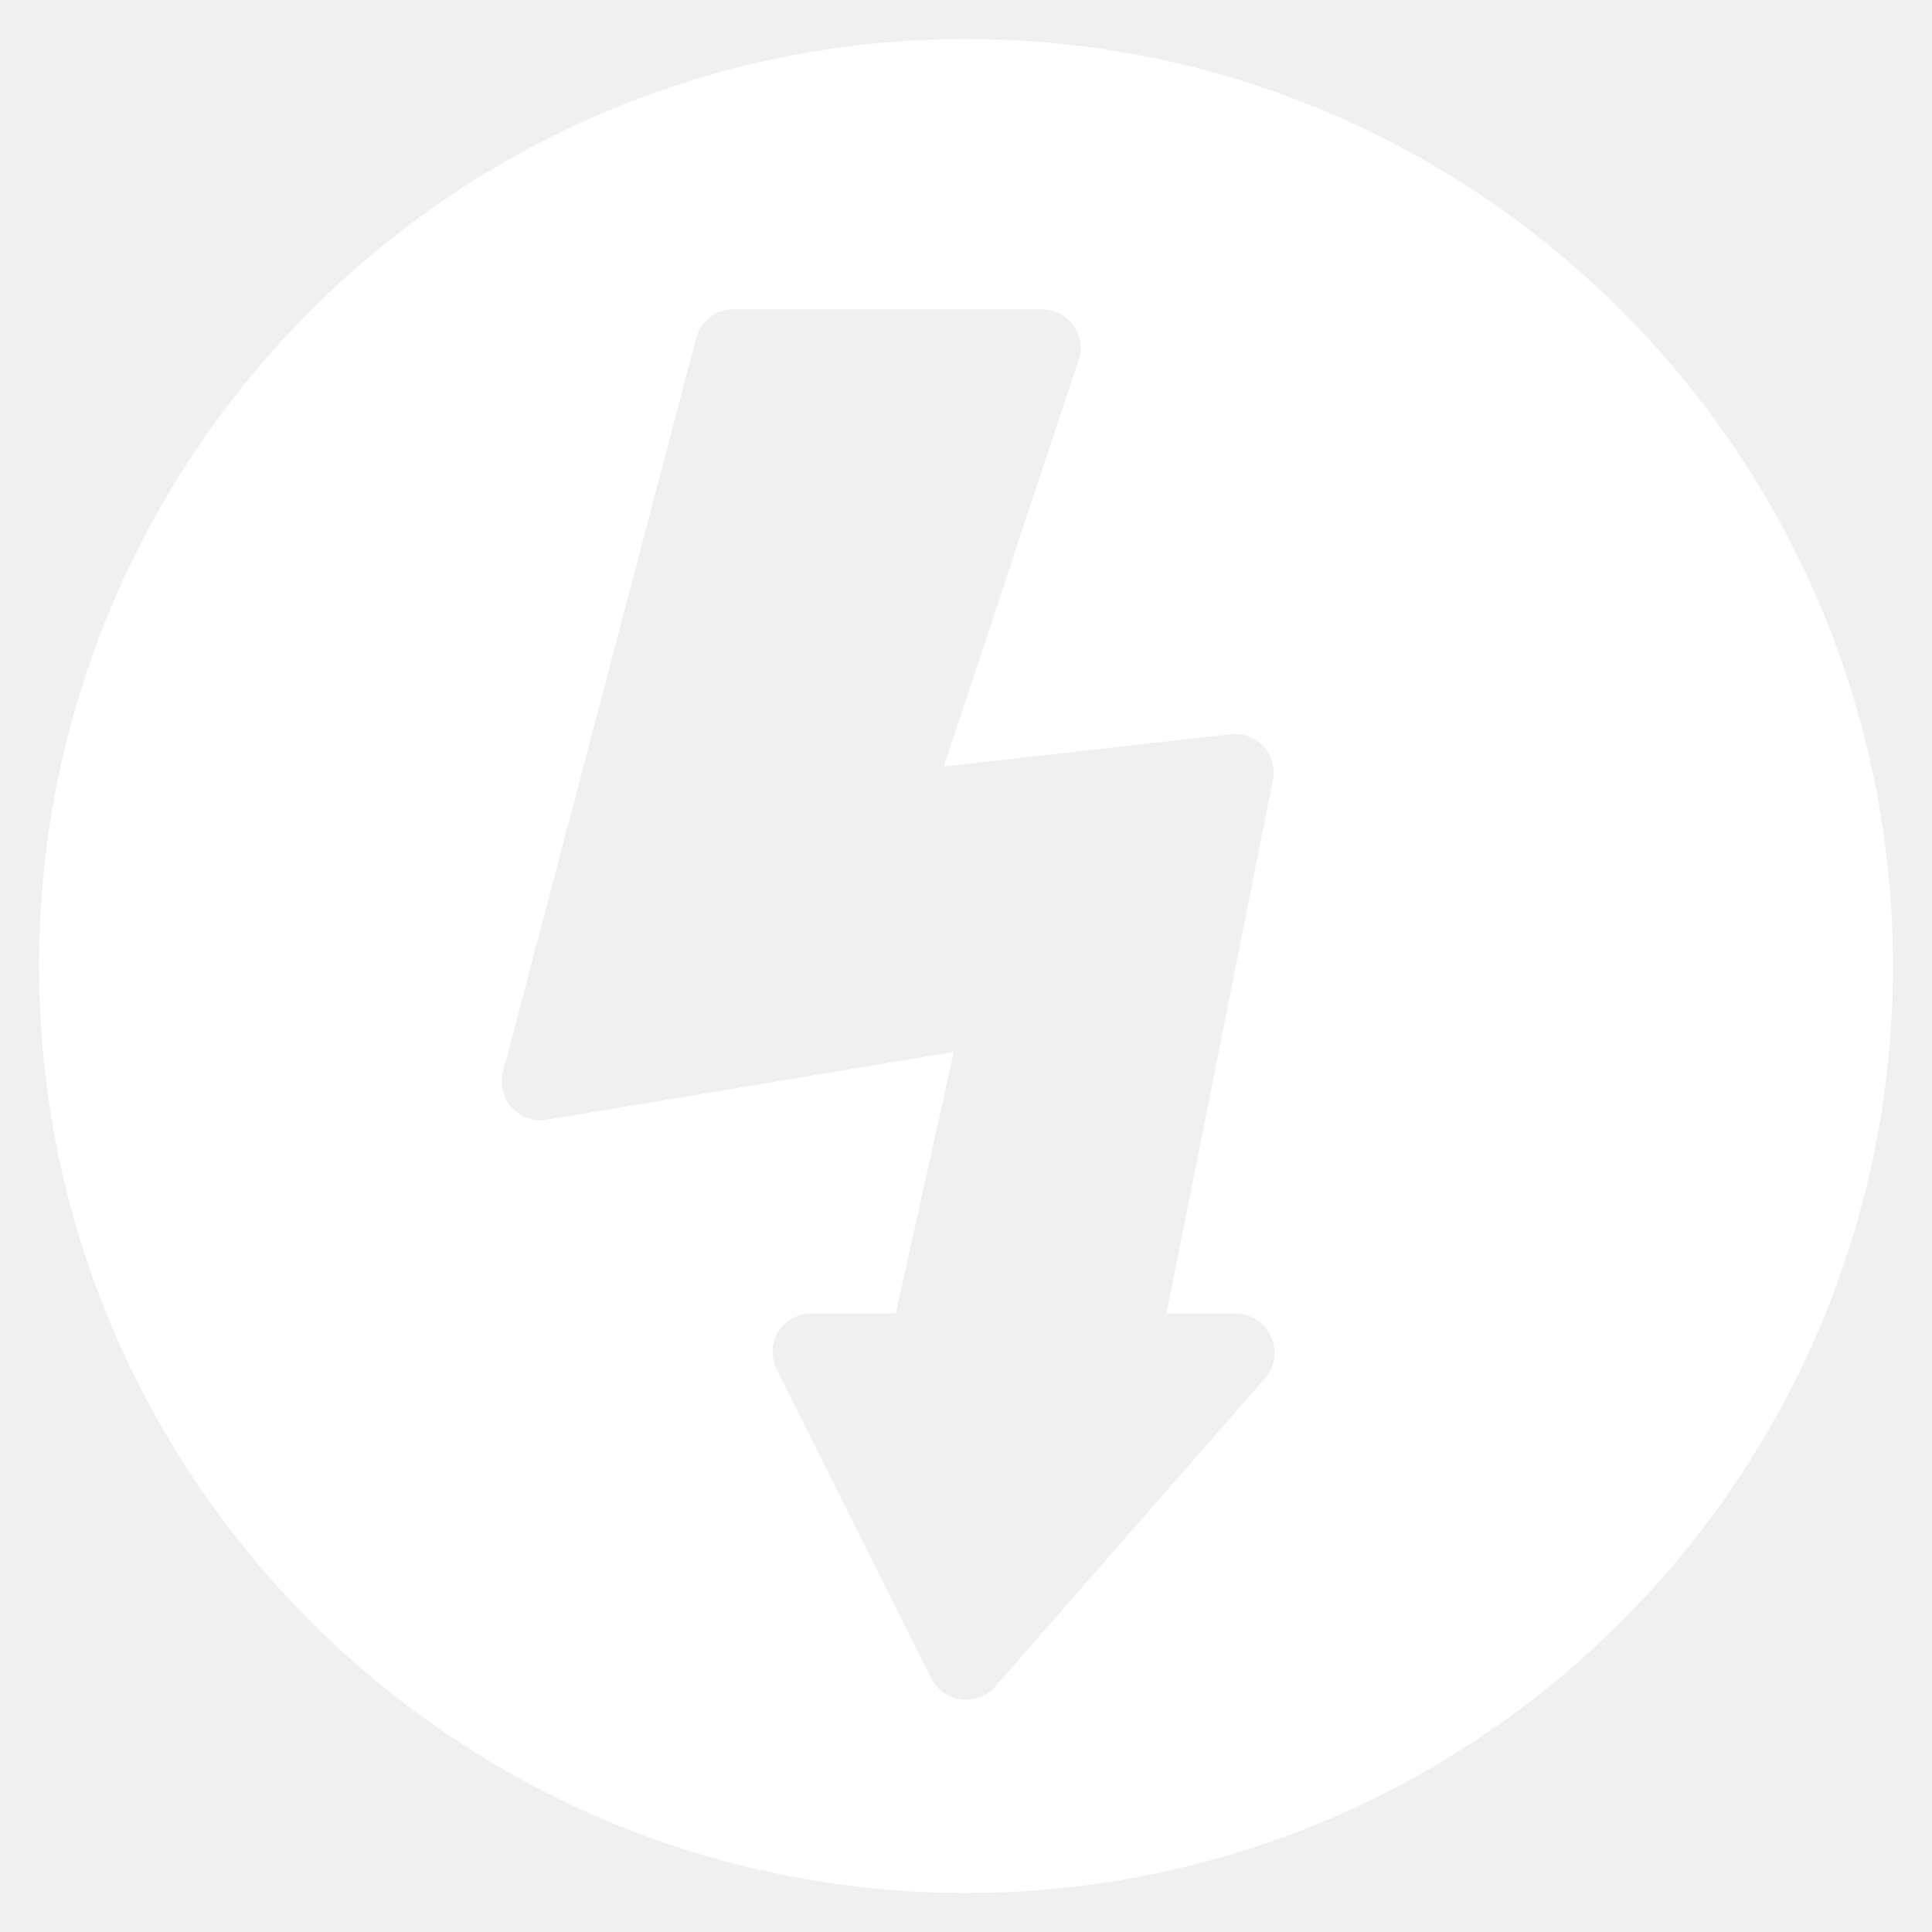
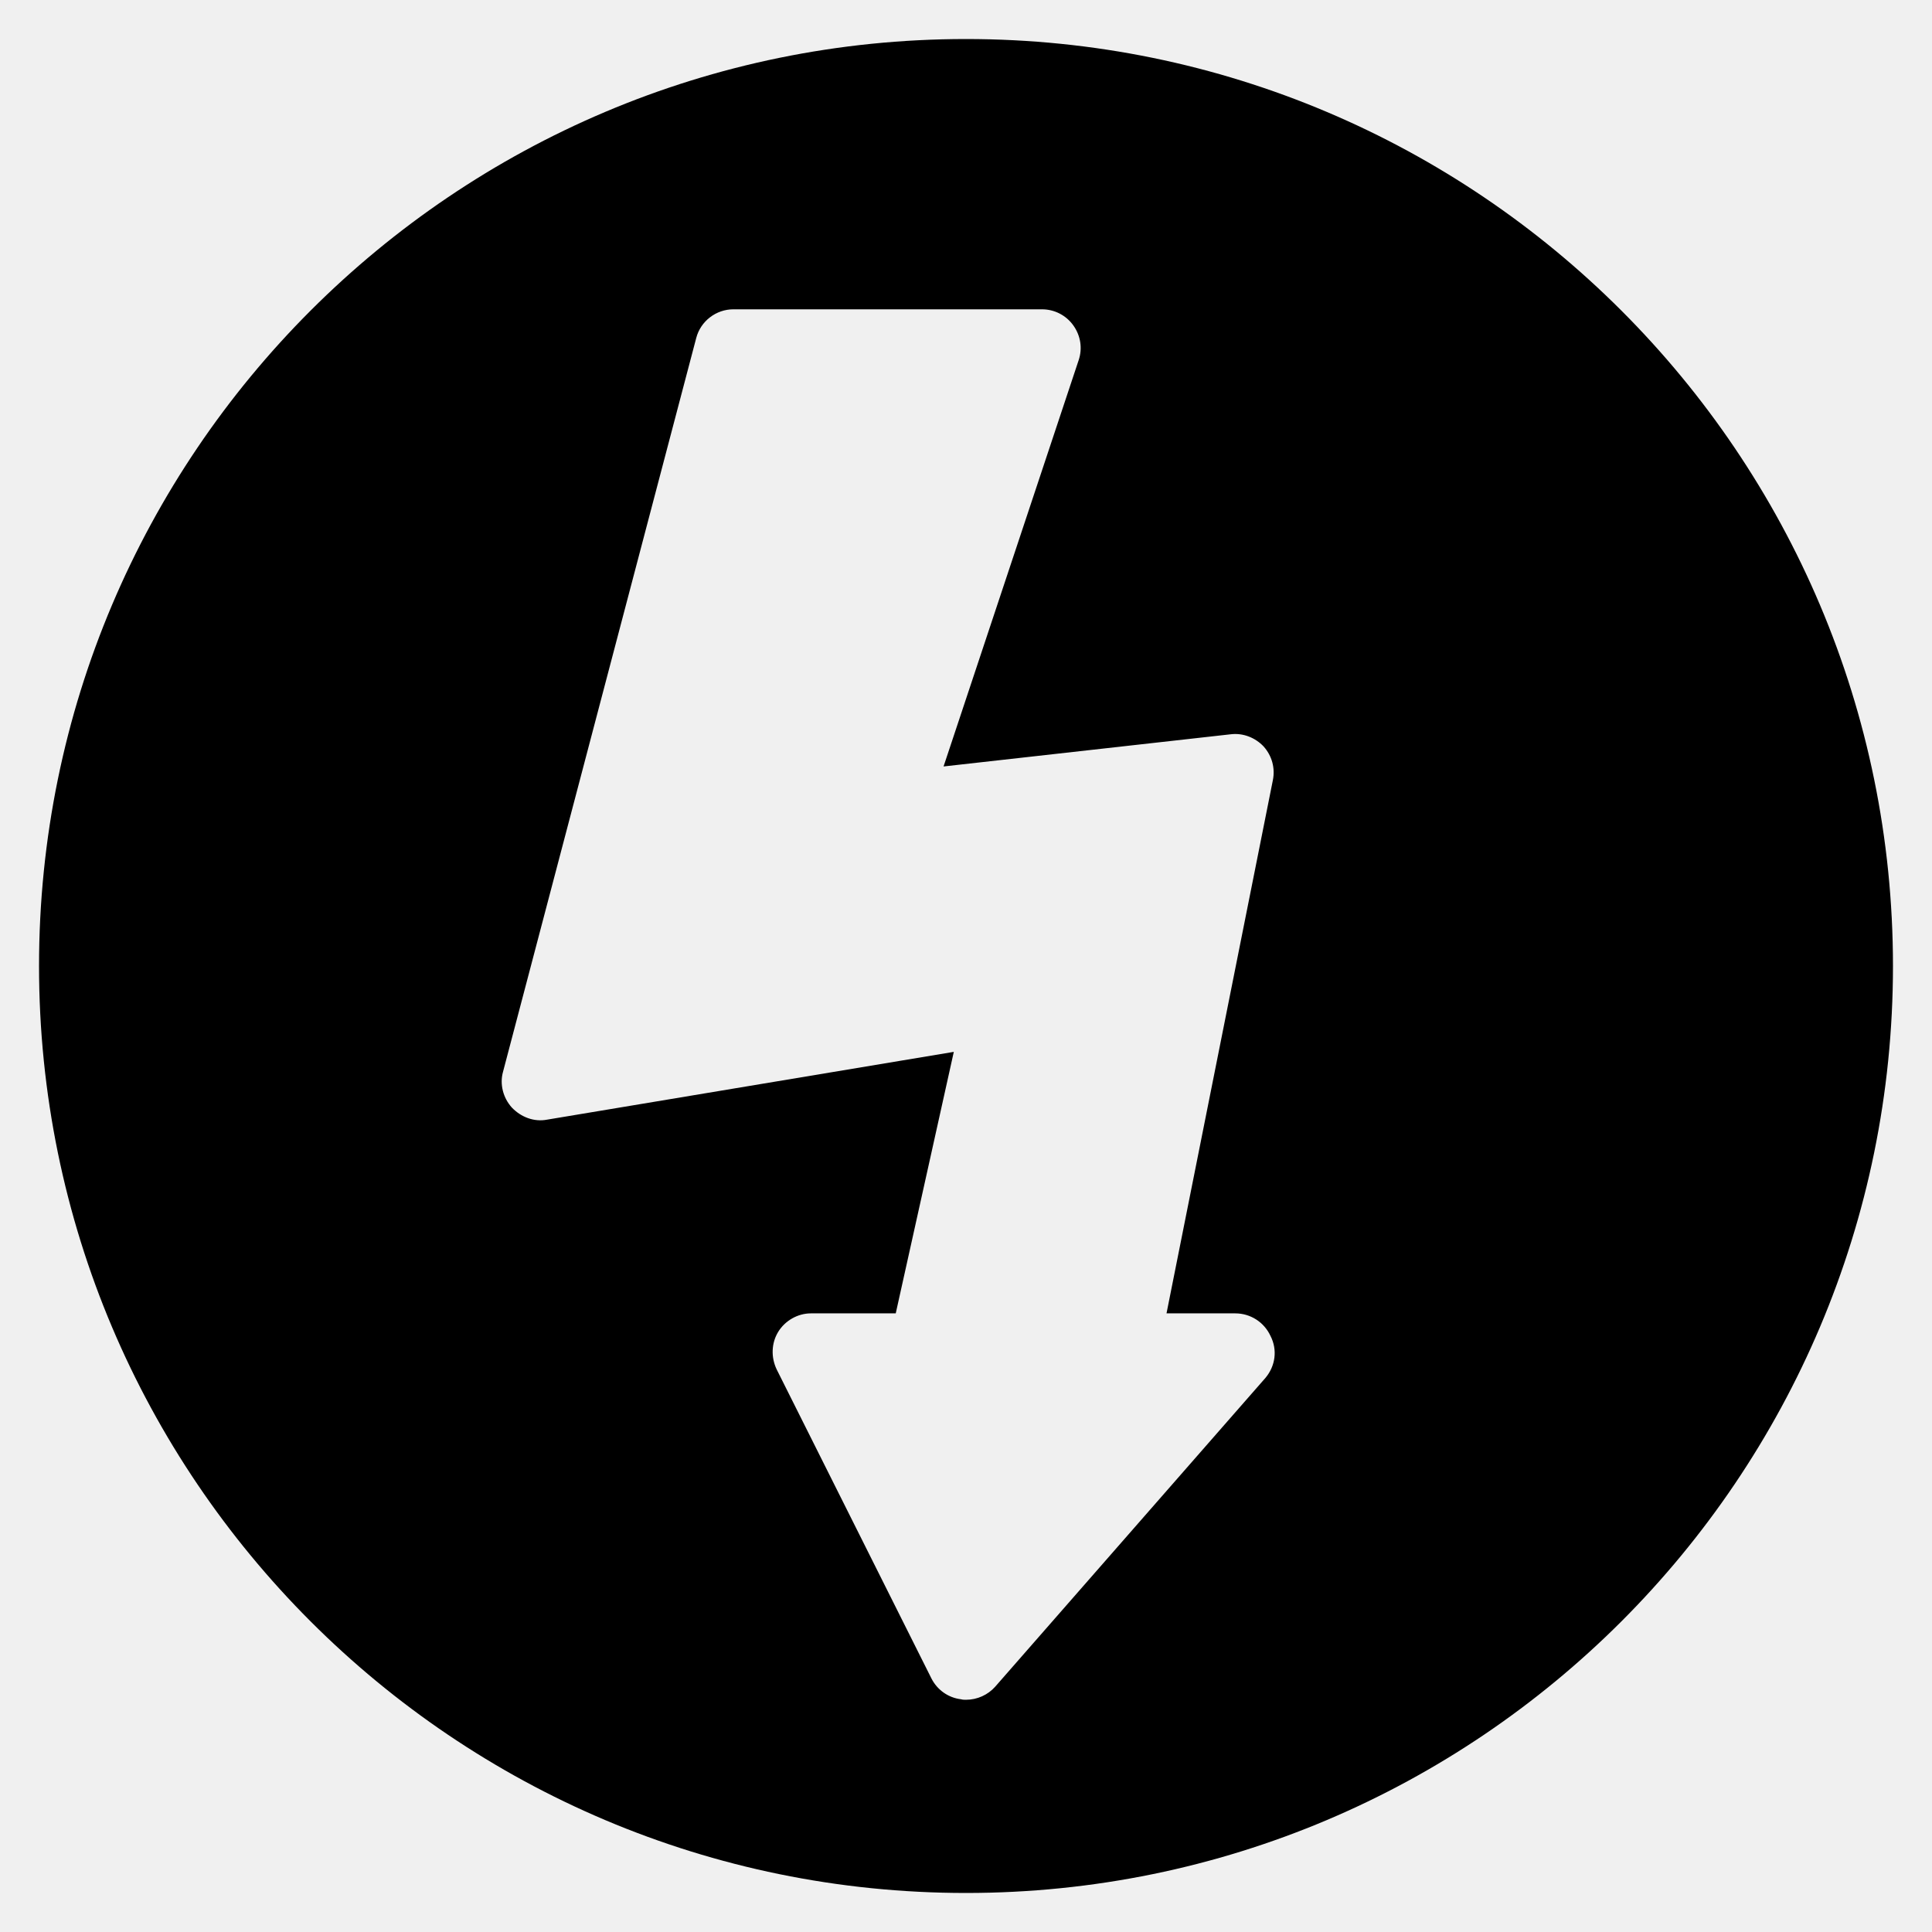
<svg xmlns="http://www.w3.org/2000/svg" version="1.1" id="Layer_1" x="0px" y="0px" viewBox="0 0 396 396" style="enable-background:new 0 0 396 396;" xml:space="preserve">
-   <style type="text/css">
- 	.st0{fill:#FFFFFF;}
- </style>
  <g id="Page-1">
-     <path class="st0" d="M198,8C93.1,8,8,93.1,8,198s85.1,190,190,190s190-85.1,190-190S302.9,8,198,8z M259.4,282.4L204,345.7   c-1.5,1.7-3.7,2.7-6,2.7c-0.3,0-0.7,0-1-0.1c-2.6-0.3-4.9-1.9-6.1-4.3l-31.7-63.3c-1.2-2.5-1.1-5.4,0.3-7.7c1.4-2.3,4-3.8,6.7-3.8   h17.4l11.9-53.6l-83.4,13.9c-2.6,0.5-5.3-0.5-7.2-2.5c-1.8-2-2.5-4.8-1.8-7.3l39.6-150.4c0.9-3.5,4.1-5.9,7.6-5.9h63.3   c2.5,0,4.9,1.2,6.4,3.3c1.5,2.1,1.9,4.7,1.1,7.1l-27.7,83.3l58.9-6.6c2.5-0.3,5,0.7,6.7,2.5c1.7,1.9,2.4,4.4,1.9,6.9l-21.8,109.3   h14.1c3.1,0,5.9,1.8,7.2,4.6C261.9,276.7,261.4,280,259.4,282.4z" />
+     <path d="M198,8C93.1,8,8,93.1,8,198s85.1,190,190,190s190-85.1,190-190S302.9,8,198,8z M259.4,282.4L204,345.7   c-1.5,1.7-3.7,2.7-6,2.7c-0.3,0-0.7,0-1-0.1c-2.6-0.3-4.9-1.9-6.1-4.3l-31.7-63.3c-1.2-2.5-1.1-5.4,0.3-7.7c1.4-2.3,4-3.8,6.7-3.8   h17.4l11.9-53.6l-83.4,13.9c-2.6,0.5-5.3-0.5-7.2-2.5c-1.8-2-2.5-4.8-1.8-7.3l39.6-150.4c0.9-3.5,4.1-5.9,7.6-5.9h63.3   c2.5,0,4.9,1.2,6.4,3.3c1.5,2.1,1.9,4.7,1.1,7.1l-27.7,83.3l58.9-6.6c2.5-0.3,5,0.7,6.7,2.5c1.7,1.9,2.4,4.4,1.9,6.9l-21.8,109.3   h14.1c3.1,0,5.9,1.8,7.2,4.6C261.9,276.7,261.4,280,259.4,282.4z" />
  </g>
</svg>
